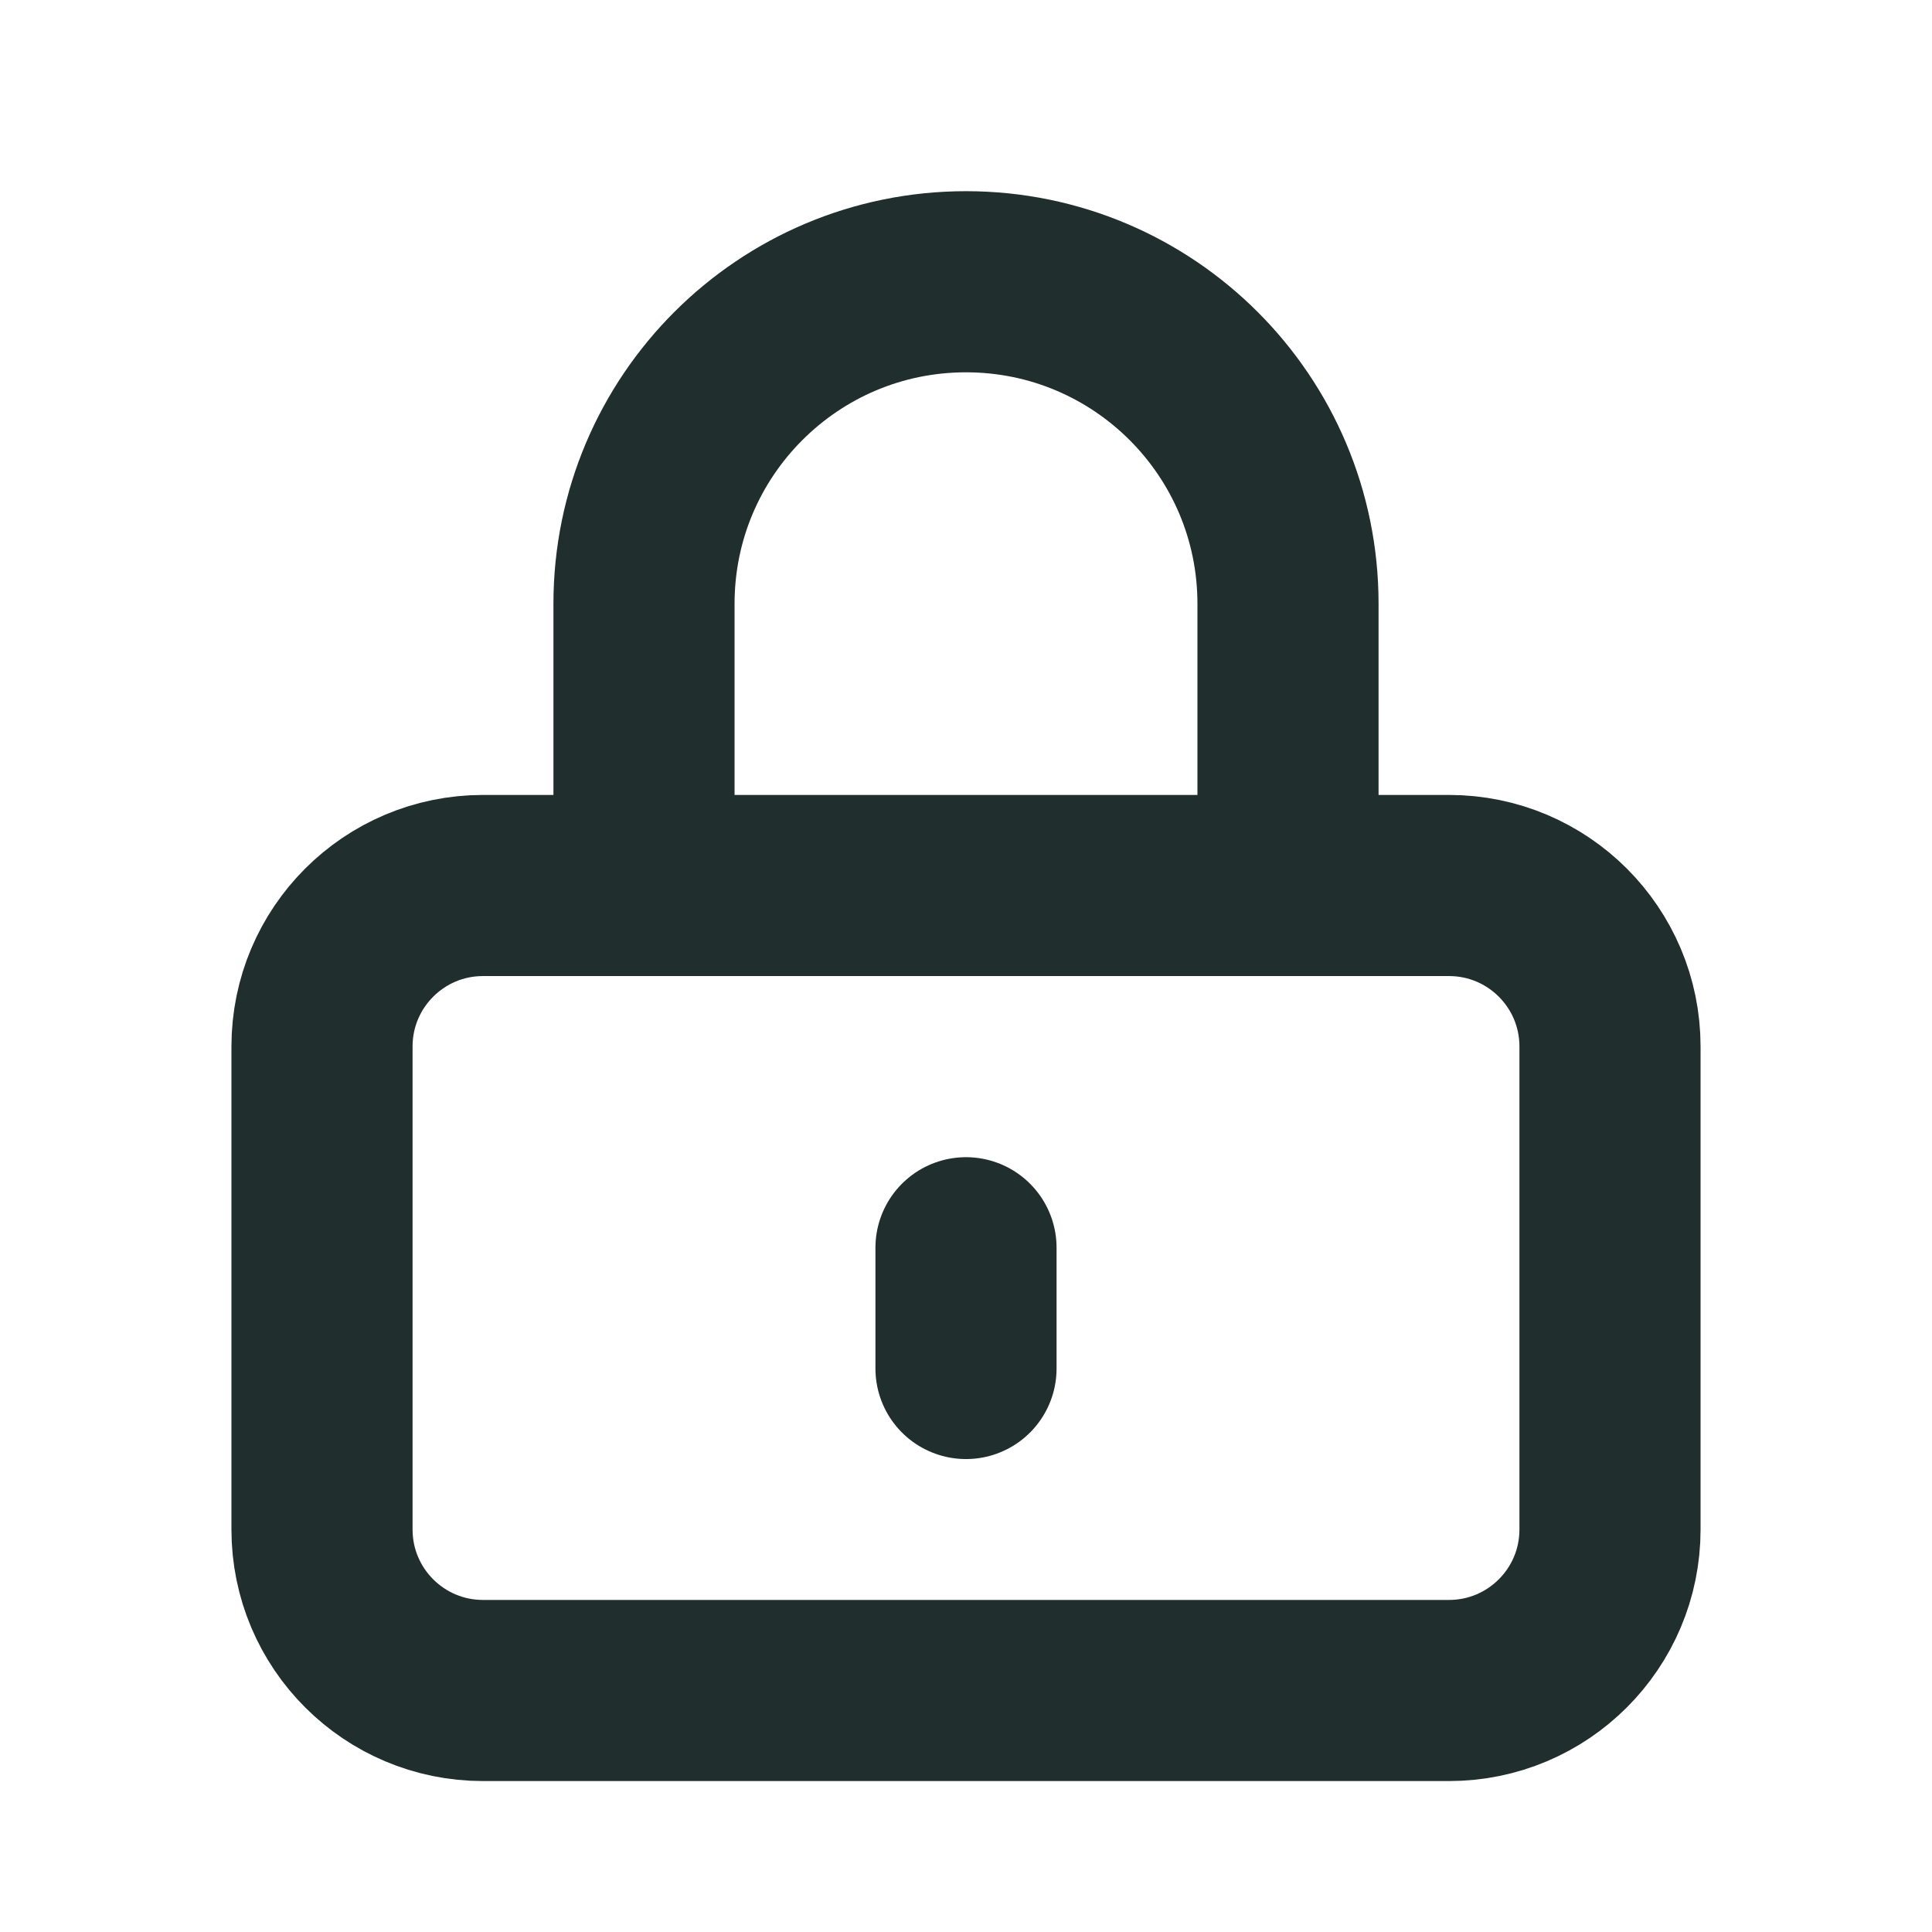
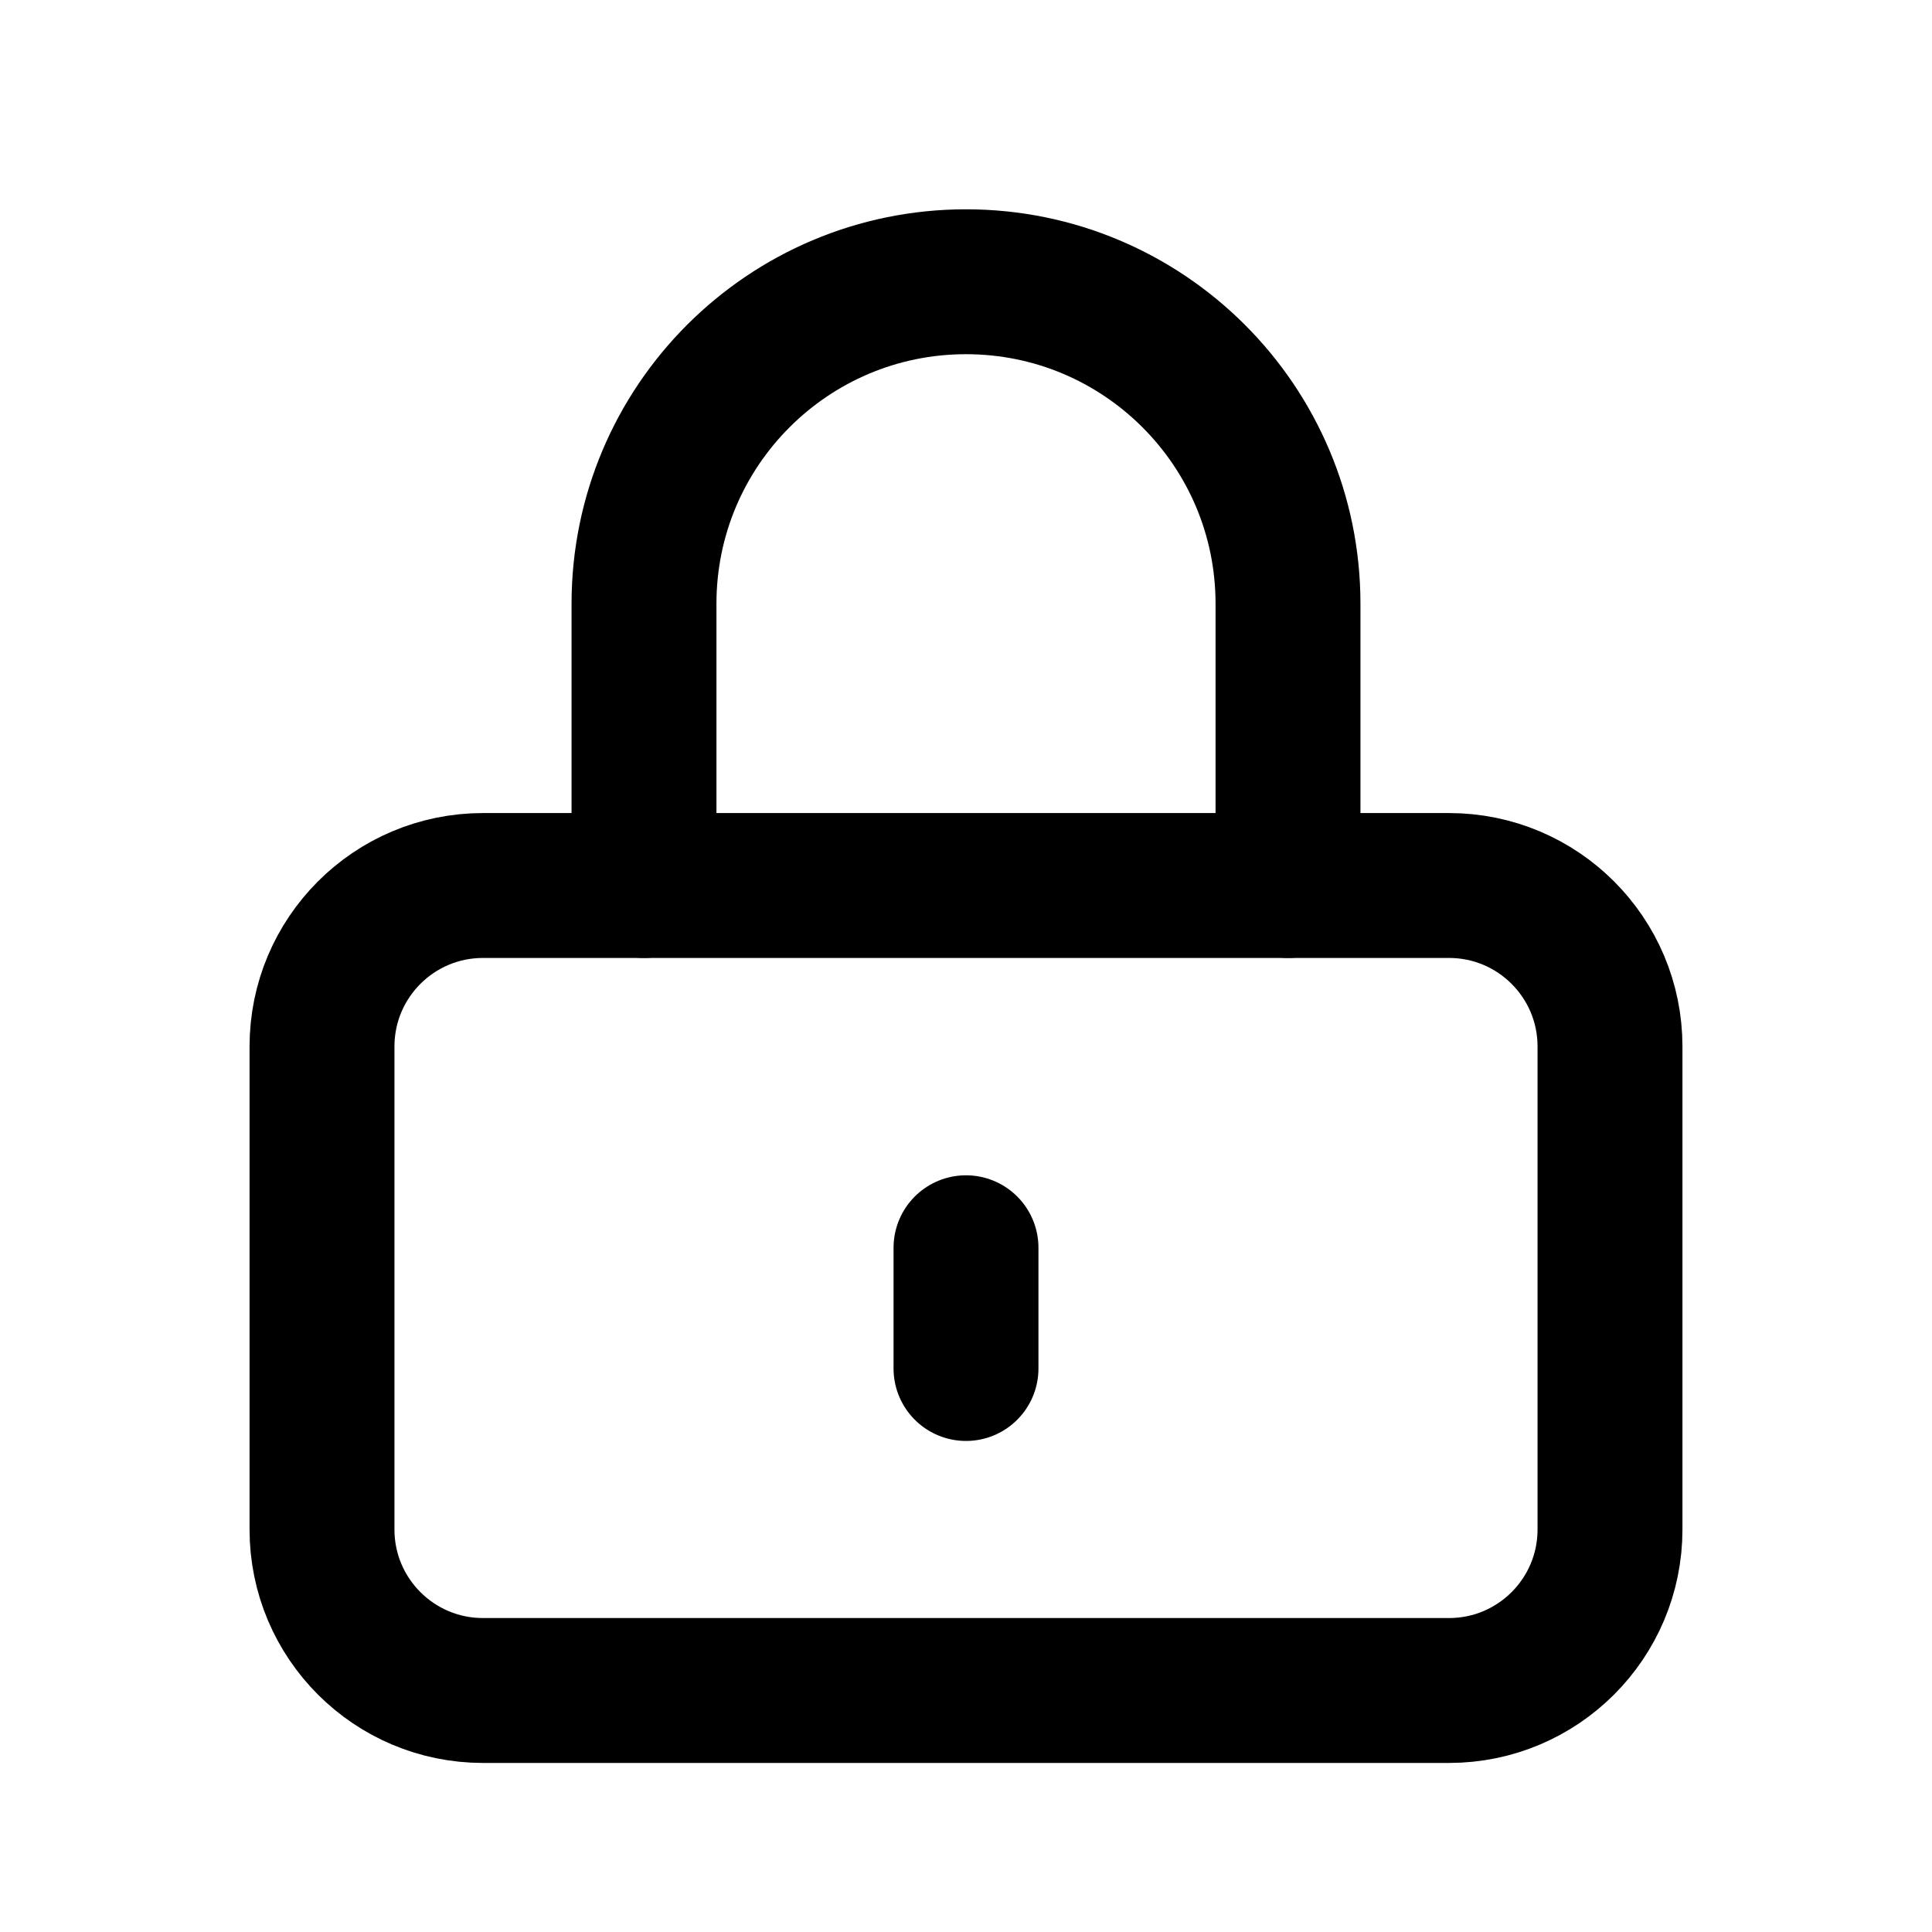
- <svg xmlns="http://www.w3.org/2000/svg" width="16" height="16" viewBox="0 0 24 24" fill="none" stroke="#202F2D" stroke-width="2.25" stroke-linecap="round" stroke-linejoin="round">
+ <svg xmlns="http://www.w3.org/2000/svg" width="48" height="48" viewBox="0 0 24 24" fill="none" stroke="#000" stroke-width="1.8" stroke-linecap="round" stroke-linejoin="round">
  <rect x="4" y="11" width="16" height="10" rx="2" />
-   <path d="M8 11V7.5a4 4 0 0 1 8 0V11" />
-   <path d="M12 15.5v1.5" />
+   <path d="M8 11V7.5a4 4 0 0 1 8 0V11M12 15.5v1.5" />
</svg>
